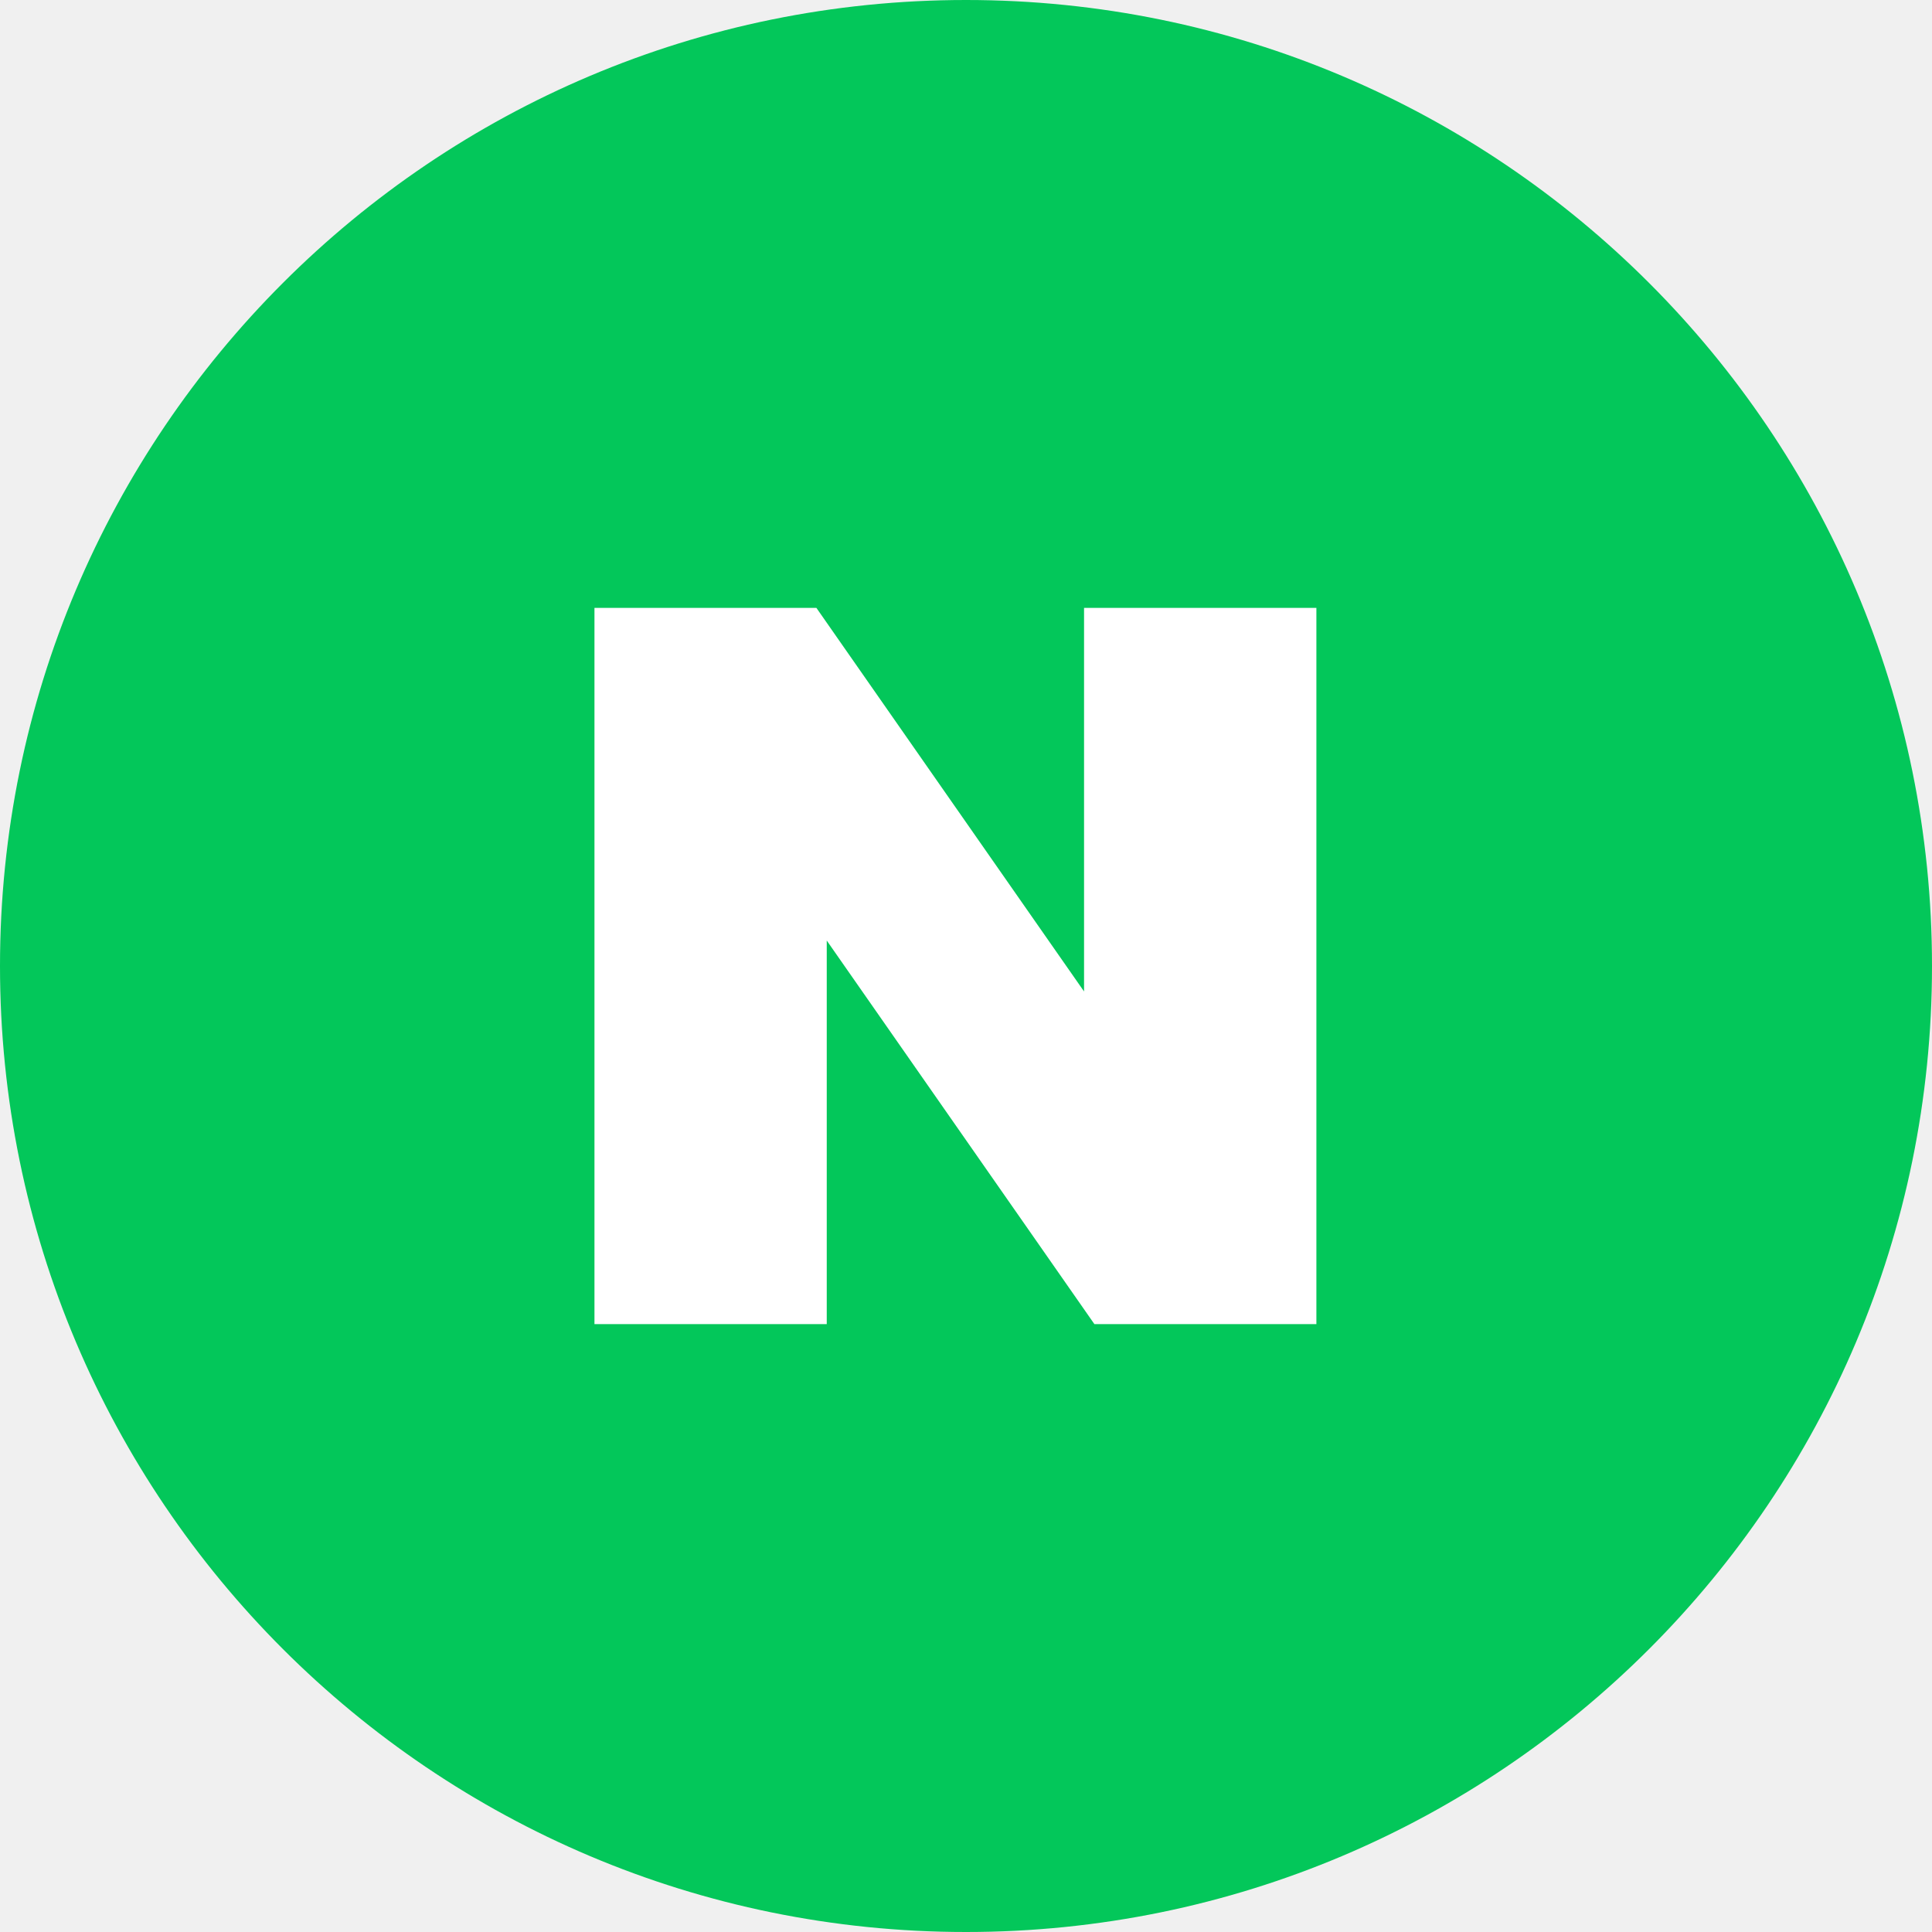
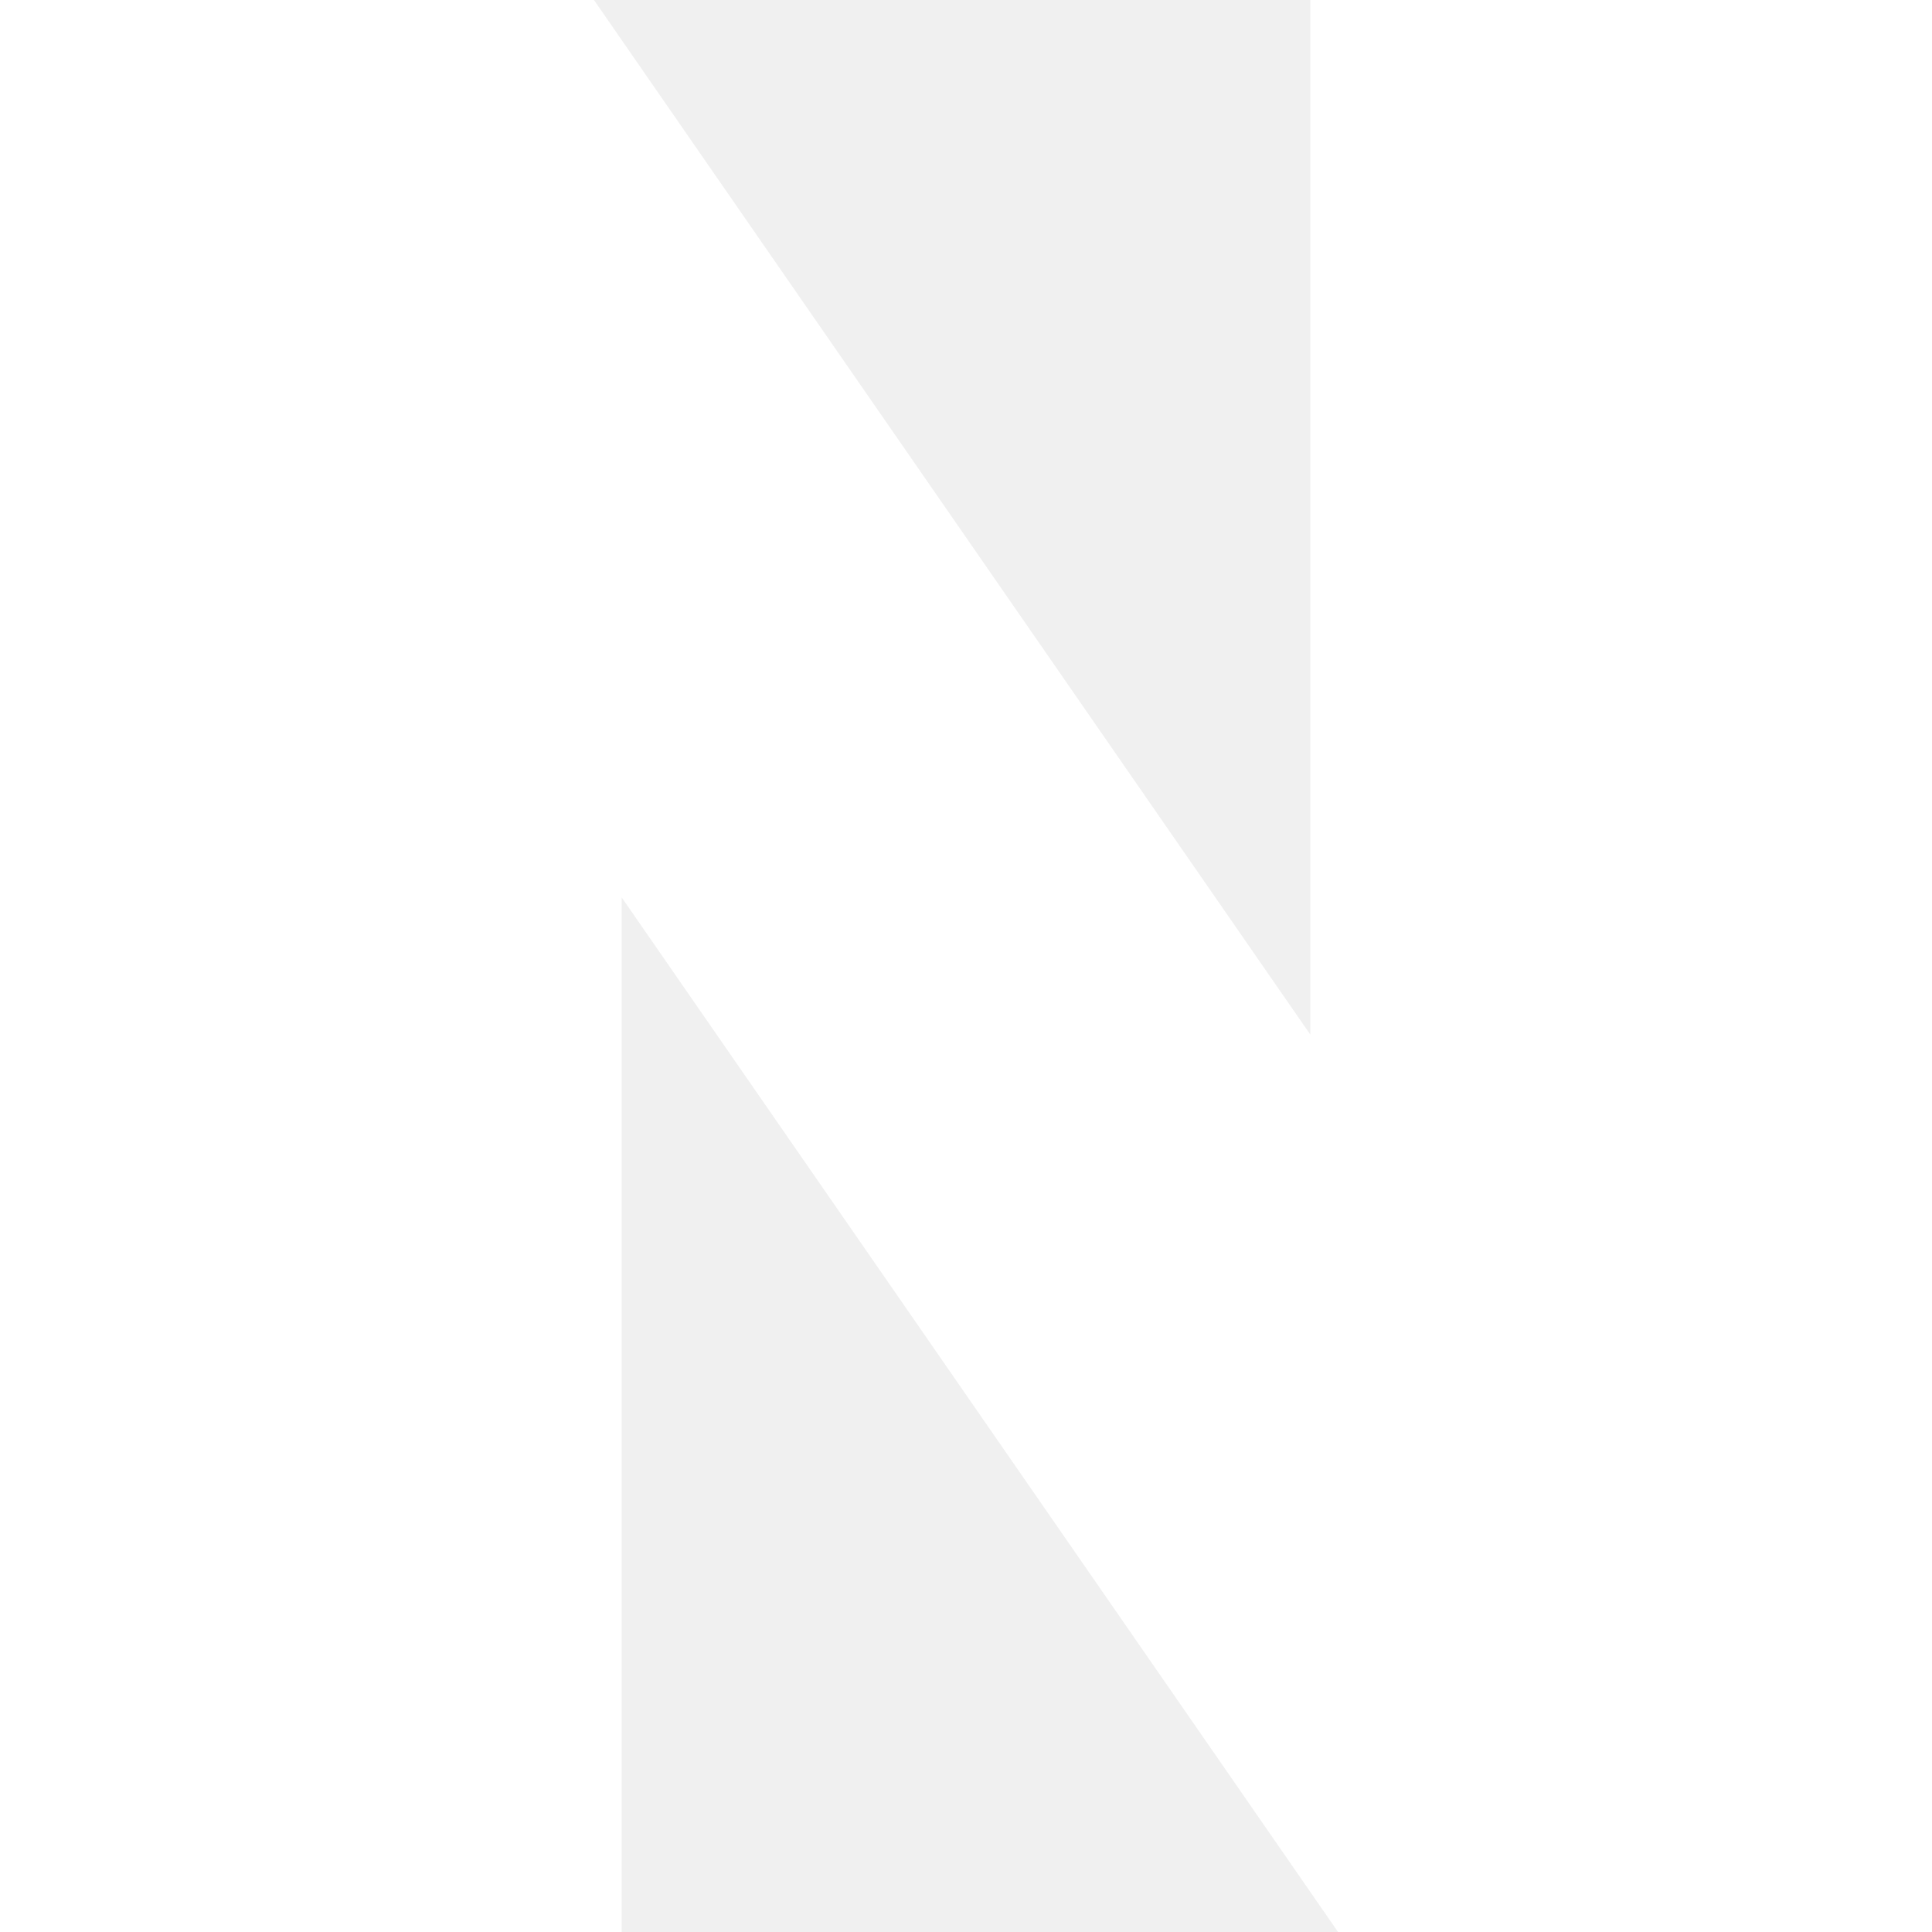
- <svg xmlns="http://www.w3.org/2000/svg" width="39" height="39" viewBox="0 0 39 39" fill="none">
-   <path d="M19.5 39C30.27 39 39 30.27 39 19.5C39 8.73 30.27 0 19.5 0C8.73 0 0 8.73 0 19.5C0 30.27 8.73 39 19.5 39Z" fill="#03C75A" />
-   <path d="M21.883 20.014L16.48 12.271H12V26.729H16.689V18.986L22.092 26.729H26.573V12.271H21.883V20.014Z" fill="white" />
+ <svg xmlns="http://www.w3.org/2000/svg" width="14" height="14" viewBox="0 0 14 14" fill="none">
+   <path id="Vector" d="M9.495 7.497L4.304 0H0V14H4.505V6.503L9.696 14H14V0H9.495V7.497Z" fill="white" />
</svg>
